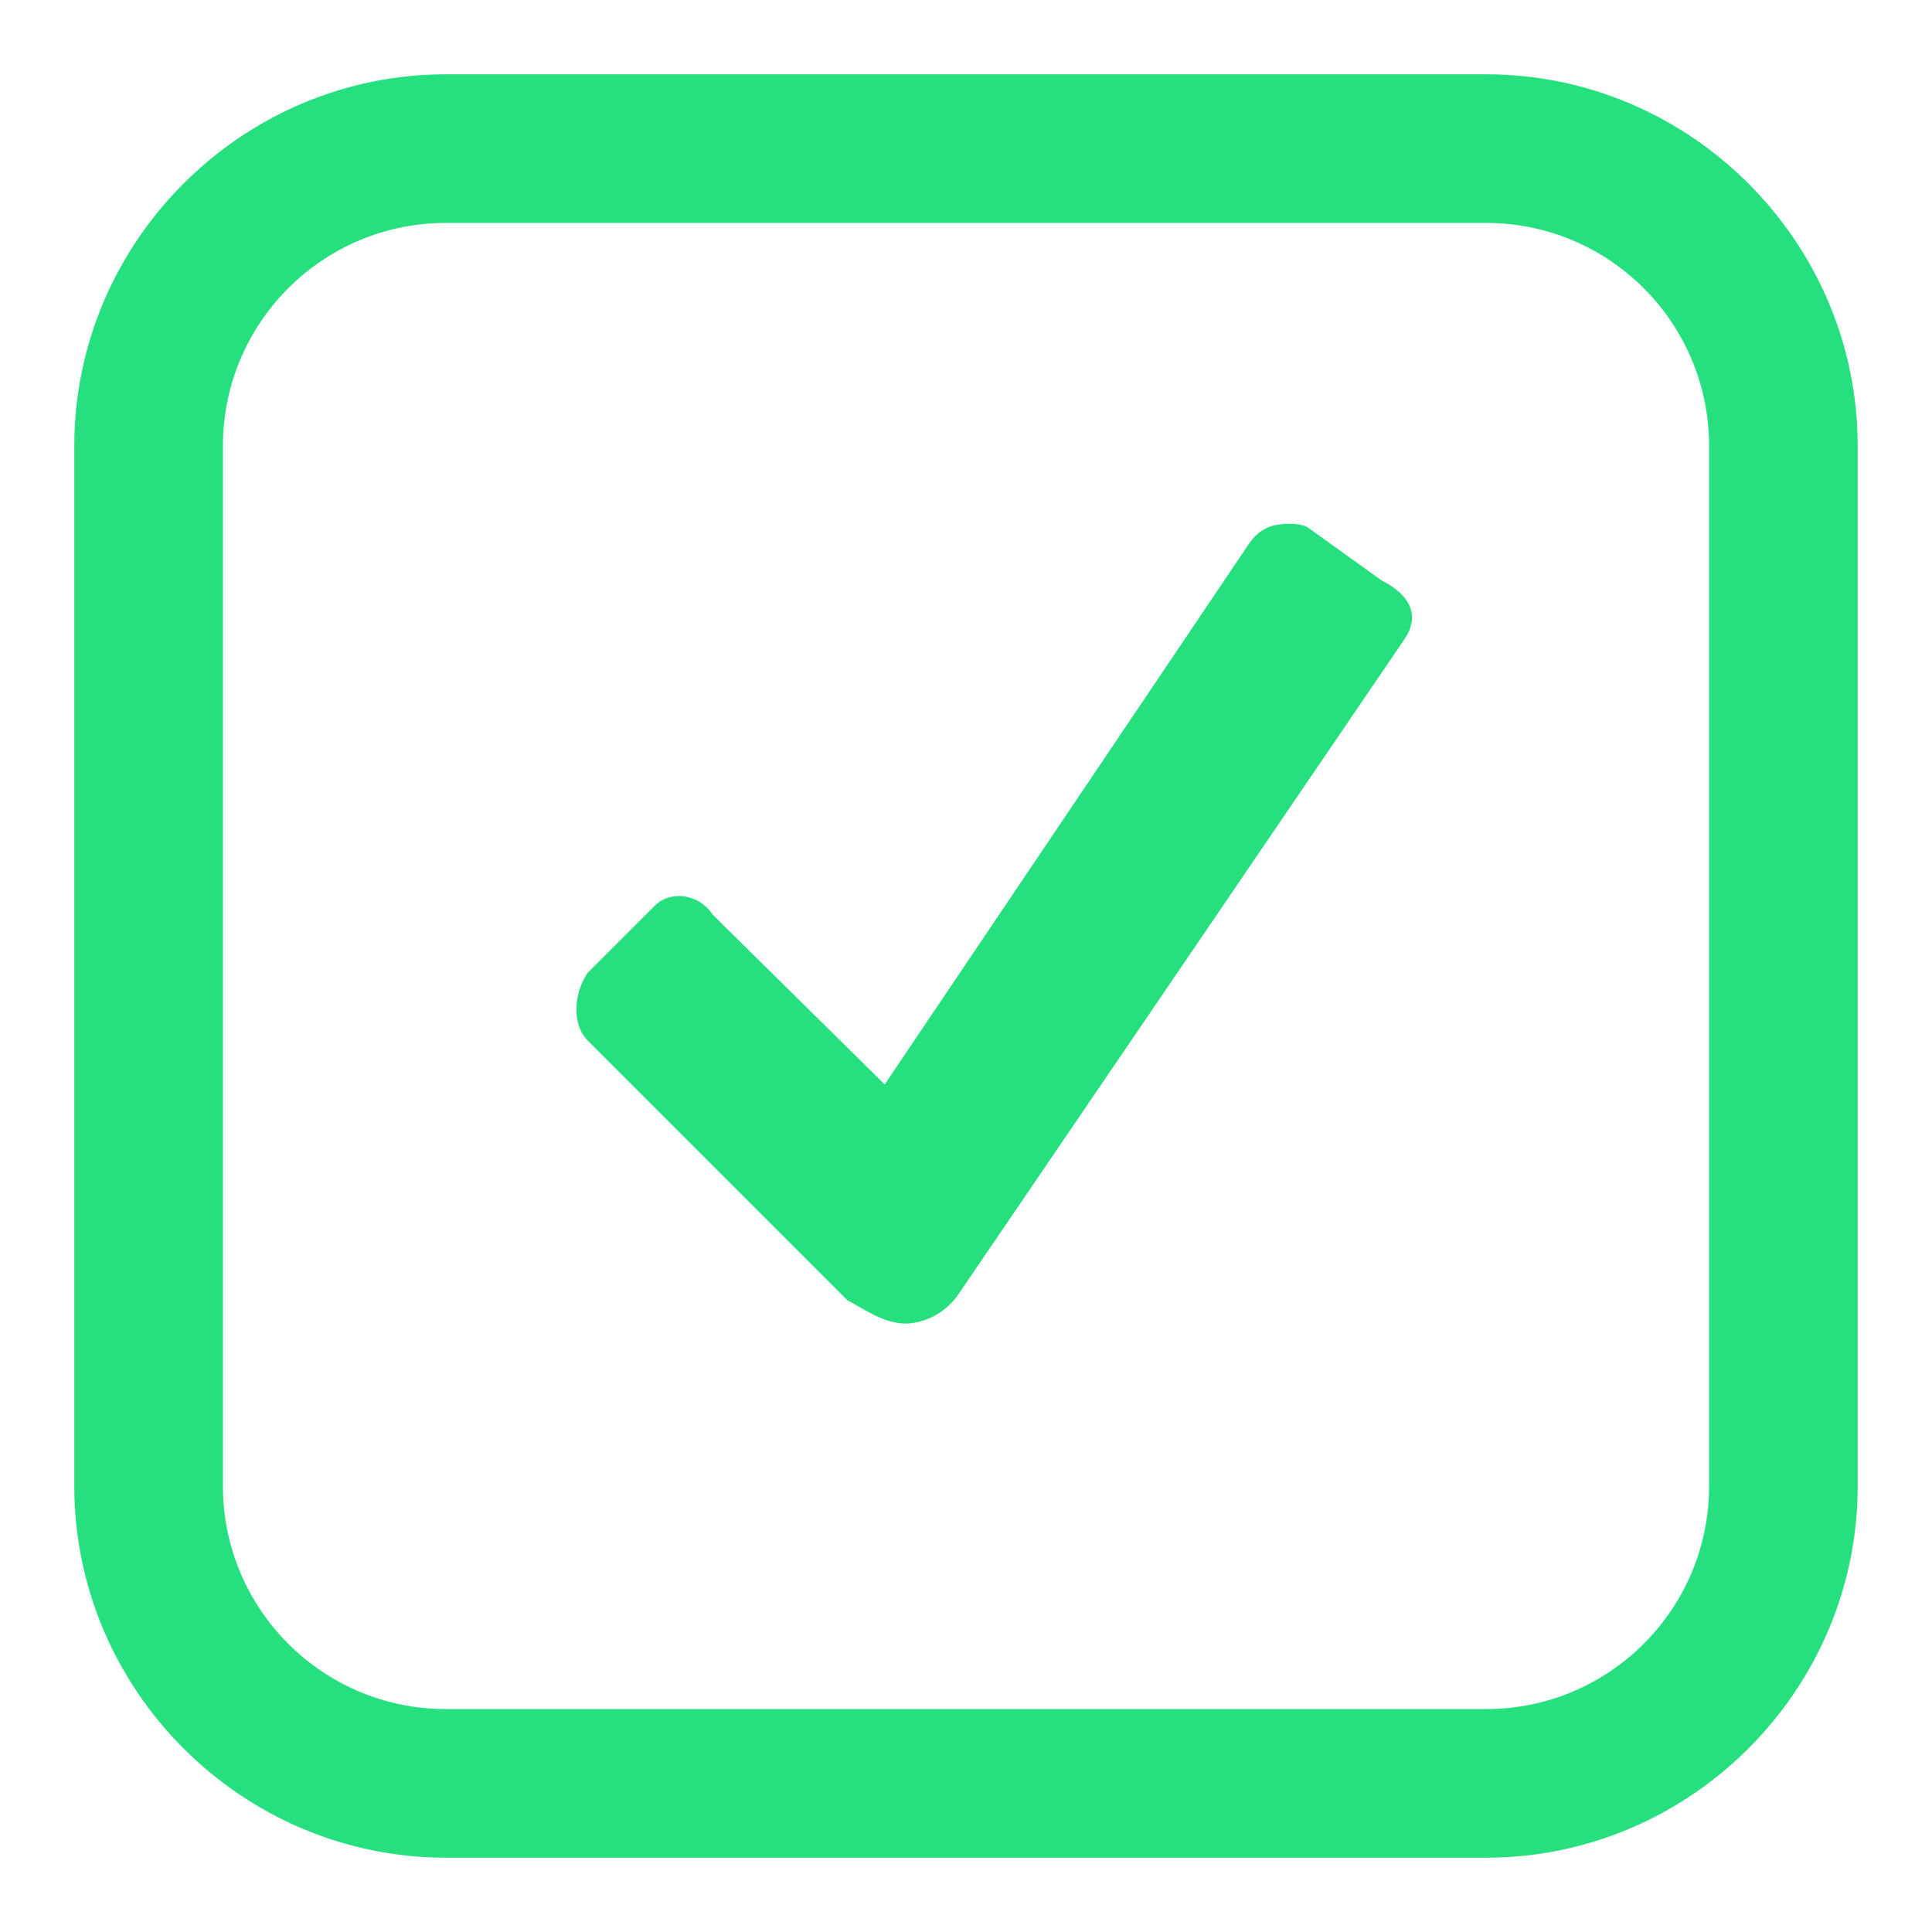
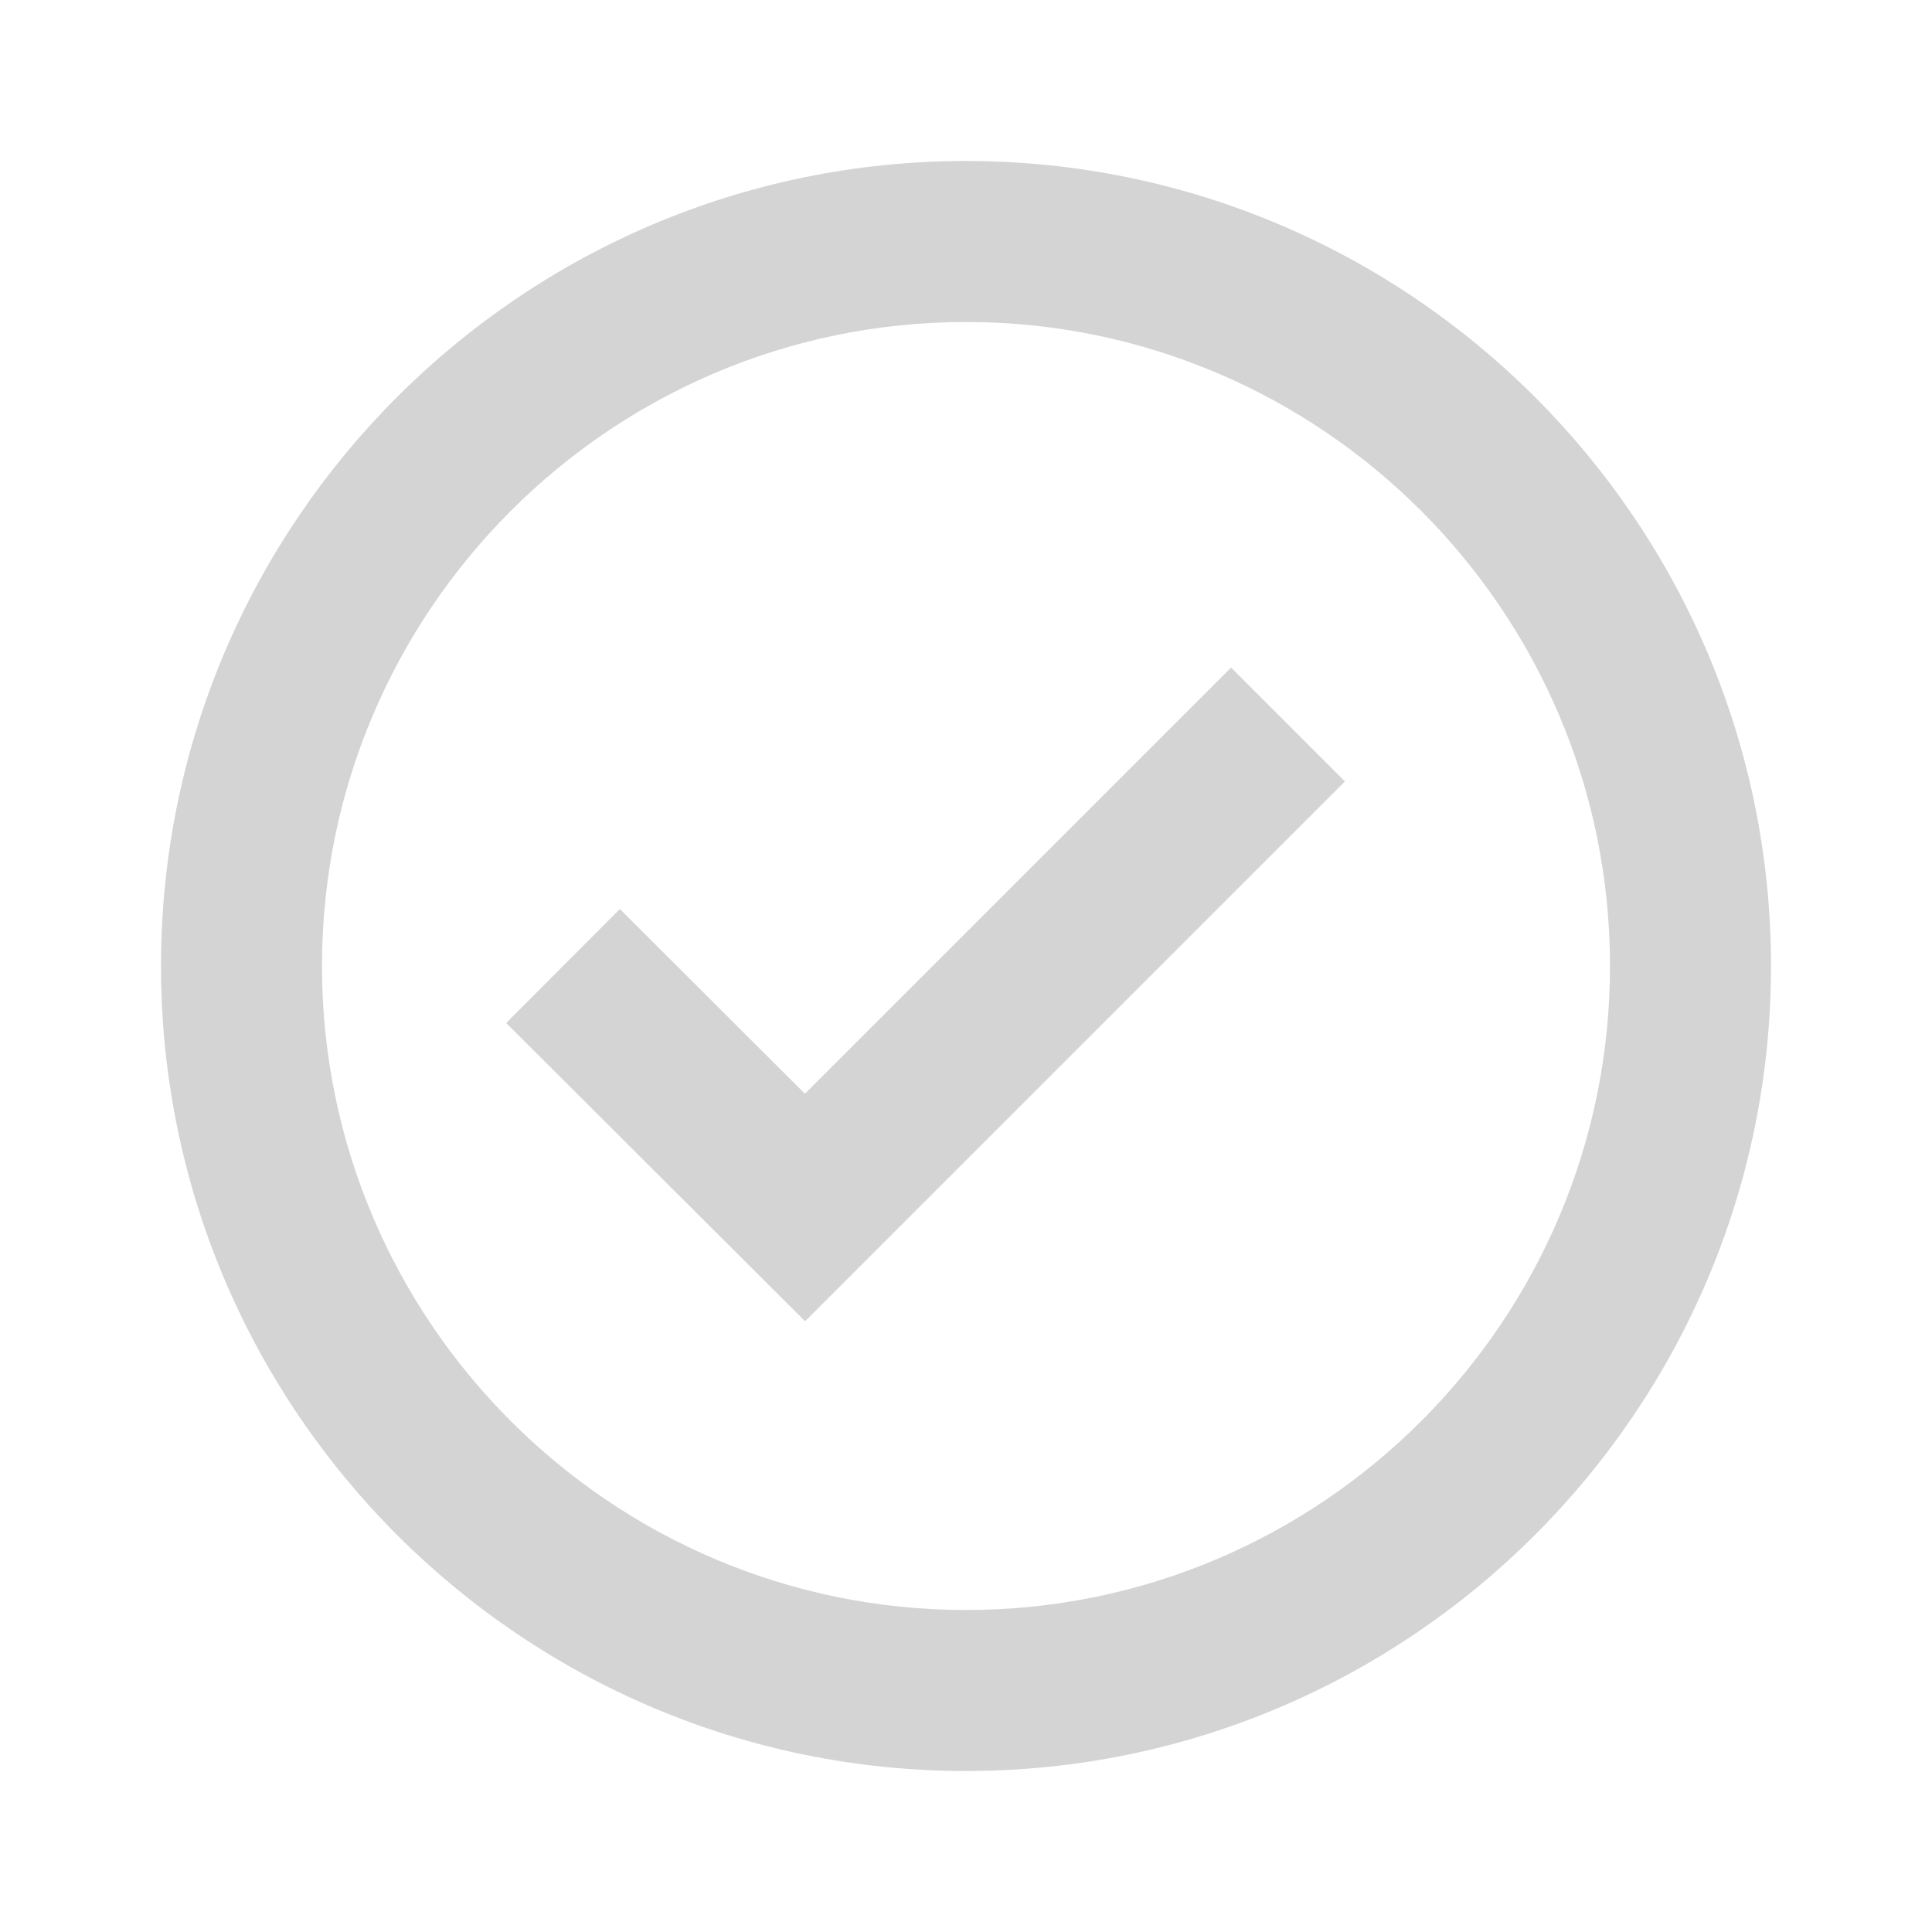
- <svg xmlns="http://www.w3.org/2000/svg" fill="#26e07f" viewBox="0 0 26 26" width="26px" height="26px">
-   <path d="M 6 1 C 3.254 1 1 3.254 1 6 L 1 20 C 1 22.746 3.254 25 6 25 L 20 25 C 22.746 25 25 22.746 25 20 L 25 6 C 25 3.254 22.746 1 20 1 Z M 6 3 L 20 3 C 21.656 3 23 4.344 23 6 L 23 20 C 23 21.656 21.656 23 20 23 L 6 23 C 4.344 23 3 21.656 3 20 L 3 6 C 3 4.344 4.344 3 6 3 Z M 17.188 7.062 C 17.039 7.086 16.914 7.164 16.812 7.312 L 11.906 14.594 L 9.594 12.312 C 9.395 12.012 9.012 11.988 8.812 12.188 L 7.906 13.094 C 7.707 13.395 7.707 13.801 7.906 14 L 11.406 17.5 C 11.605 17.602 11.887 17.812 12.188 17.812 C 12.387 17.812 12.707 17.707 12.906 17.406 L 18.906 8.594 C 19.105 8.293 18.992 8.012 18.594 7.812 L 17.594 7.094 C 17.492 7.043 17.336 7.039 17.188 7.062 Z" />
+ <svg xmlns="http://www.w3.org/2000/svg" width="24" height="24" viewBox="0 0 24 24" style="fill:#d4d4d4;transform:;-ms-filter:">
+   <path d="M12,2C6.486,2,2,6.486,2,12s4.486,10,10,10s10-4.486,10-10S17.514,2,12,2z M12,20c-4.411,0-8-3.589-8-8s3.589-8,8-8 s8,3.589,8,8S16.411,20,12,20z" />
+   <path d="M9.999 13.587L7.7 11.292 6.288 12.708 10.001 16.413 16.707 9.707 15.293 8.293z" />
</svg>
